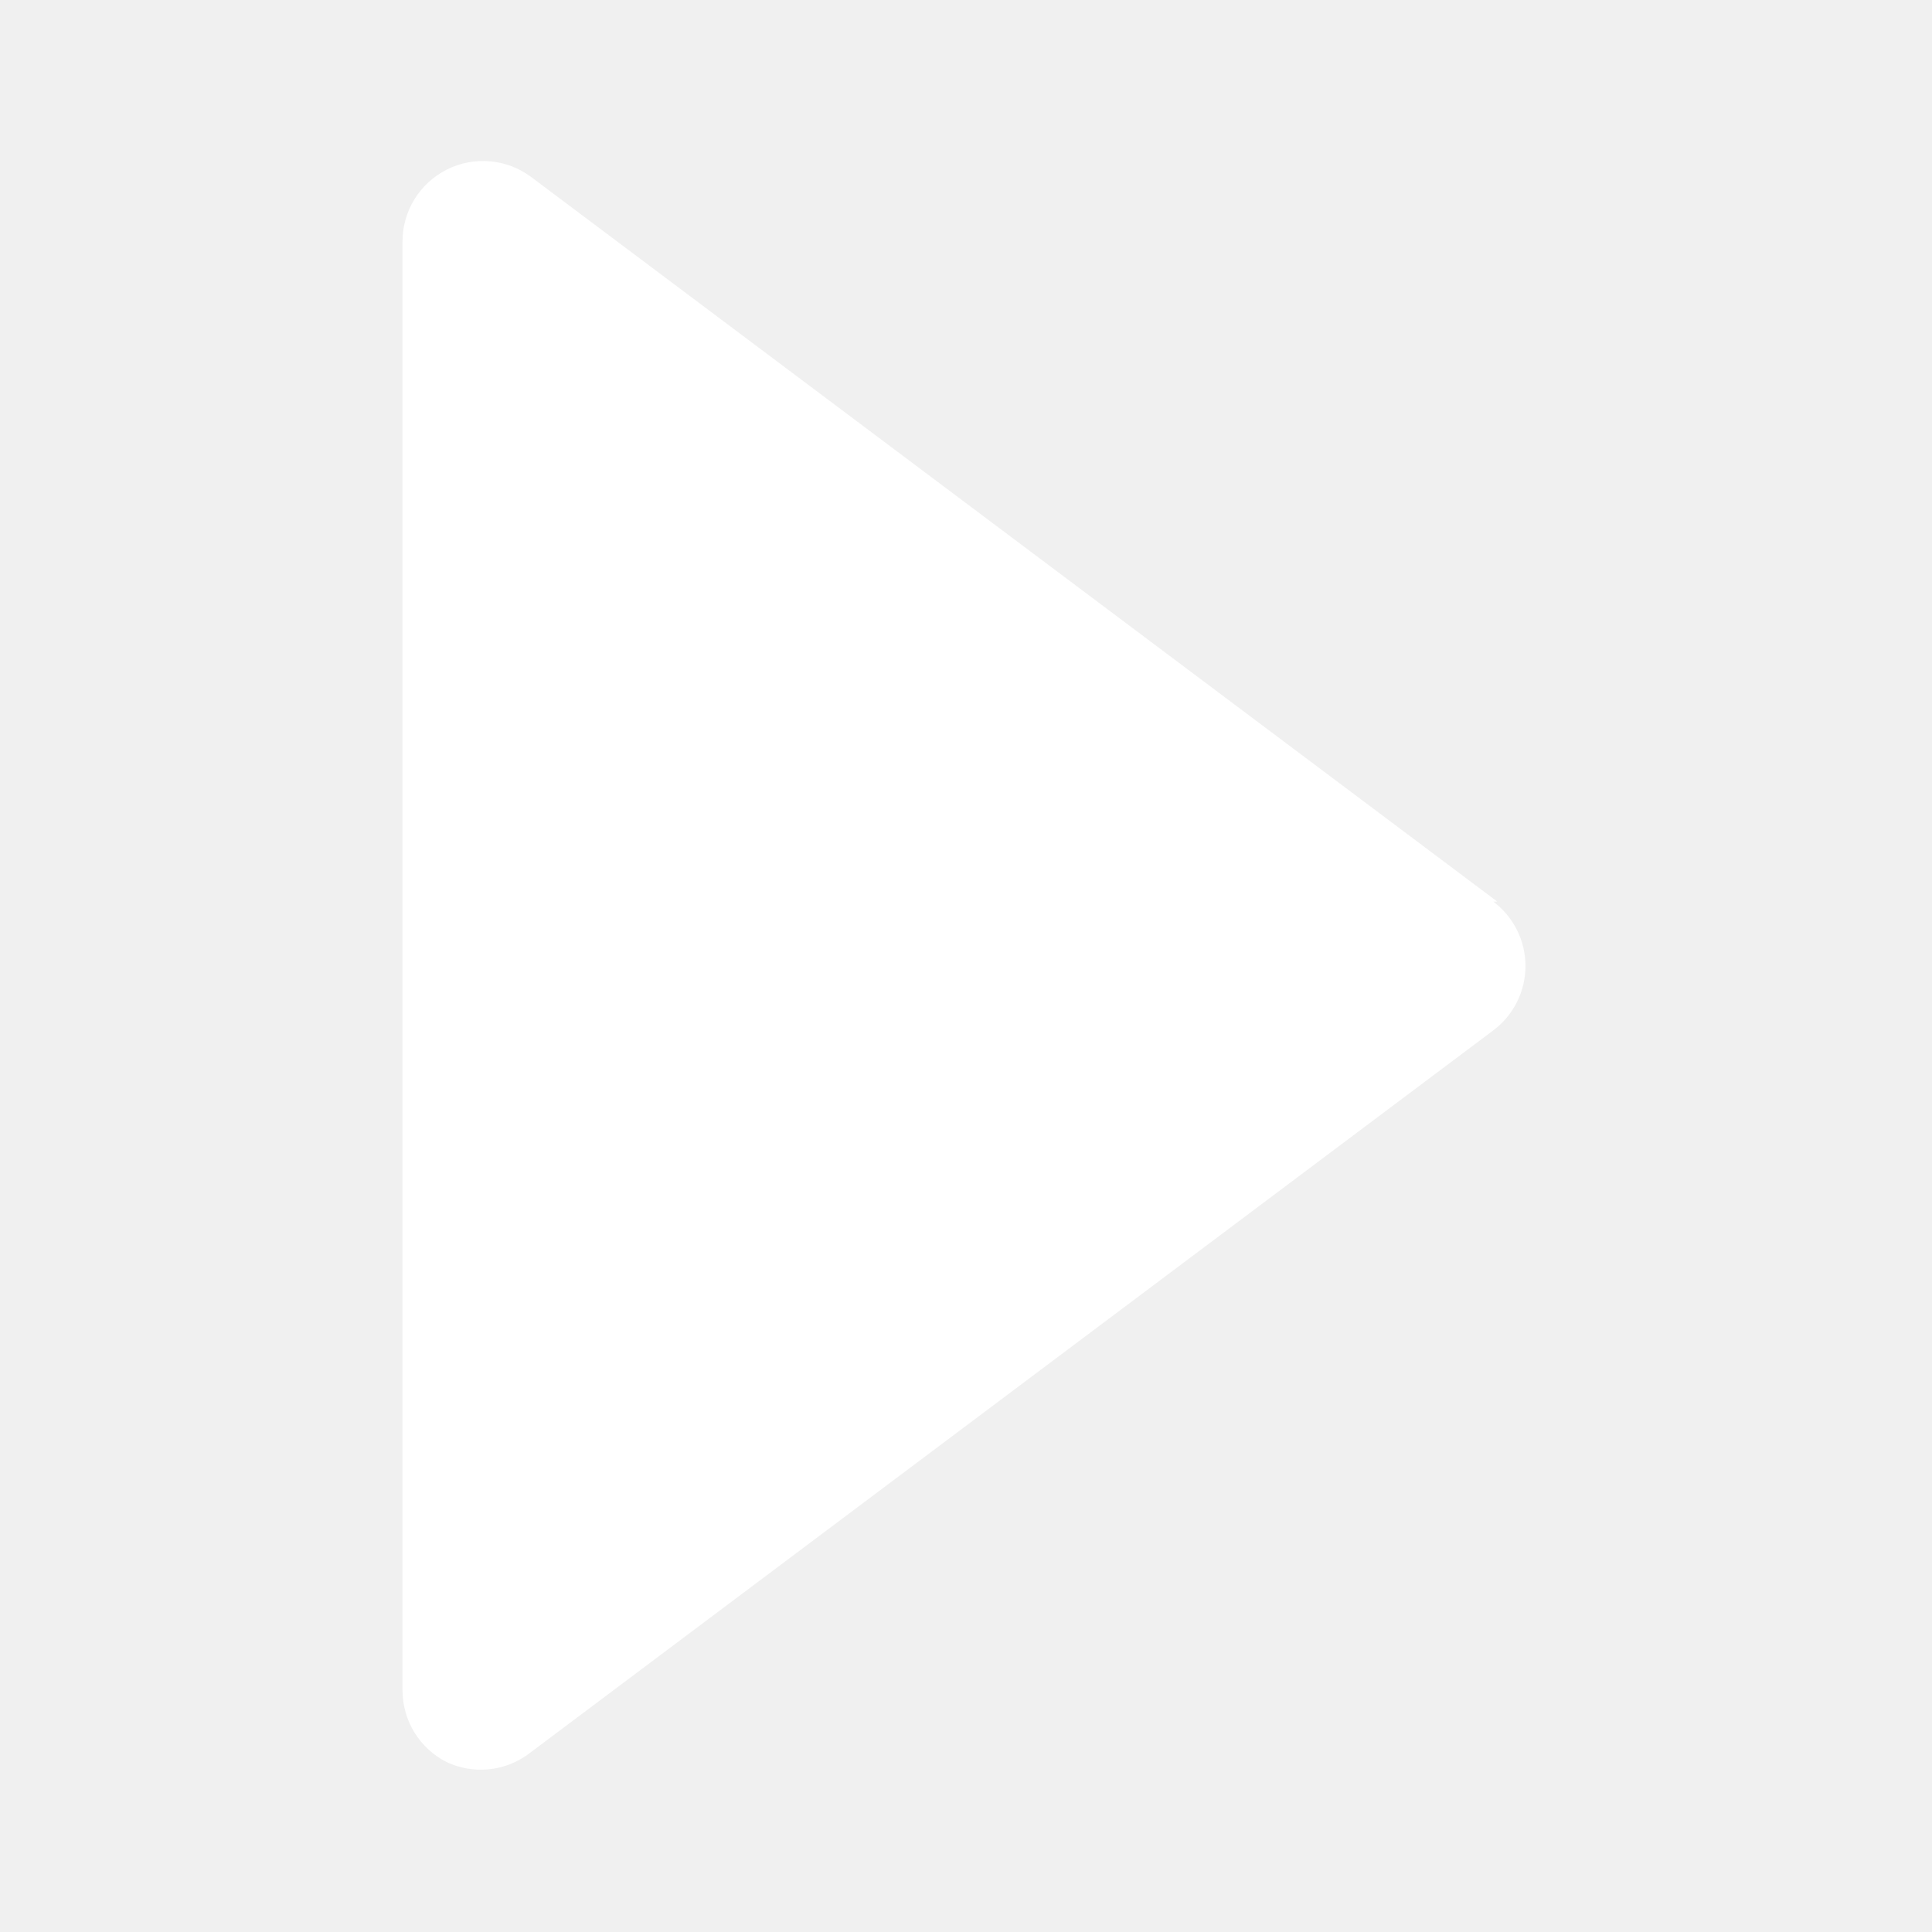
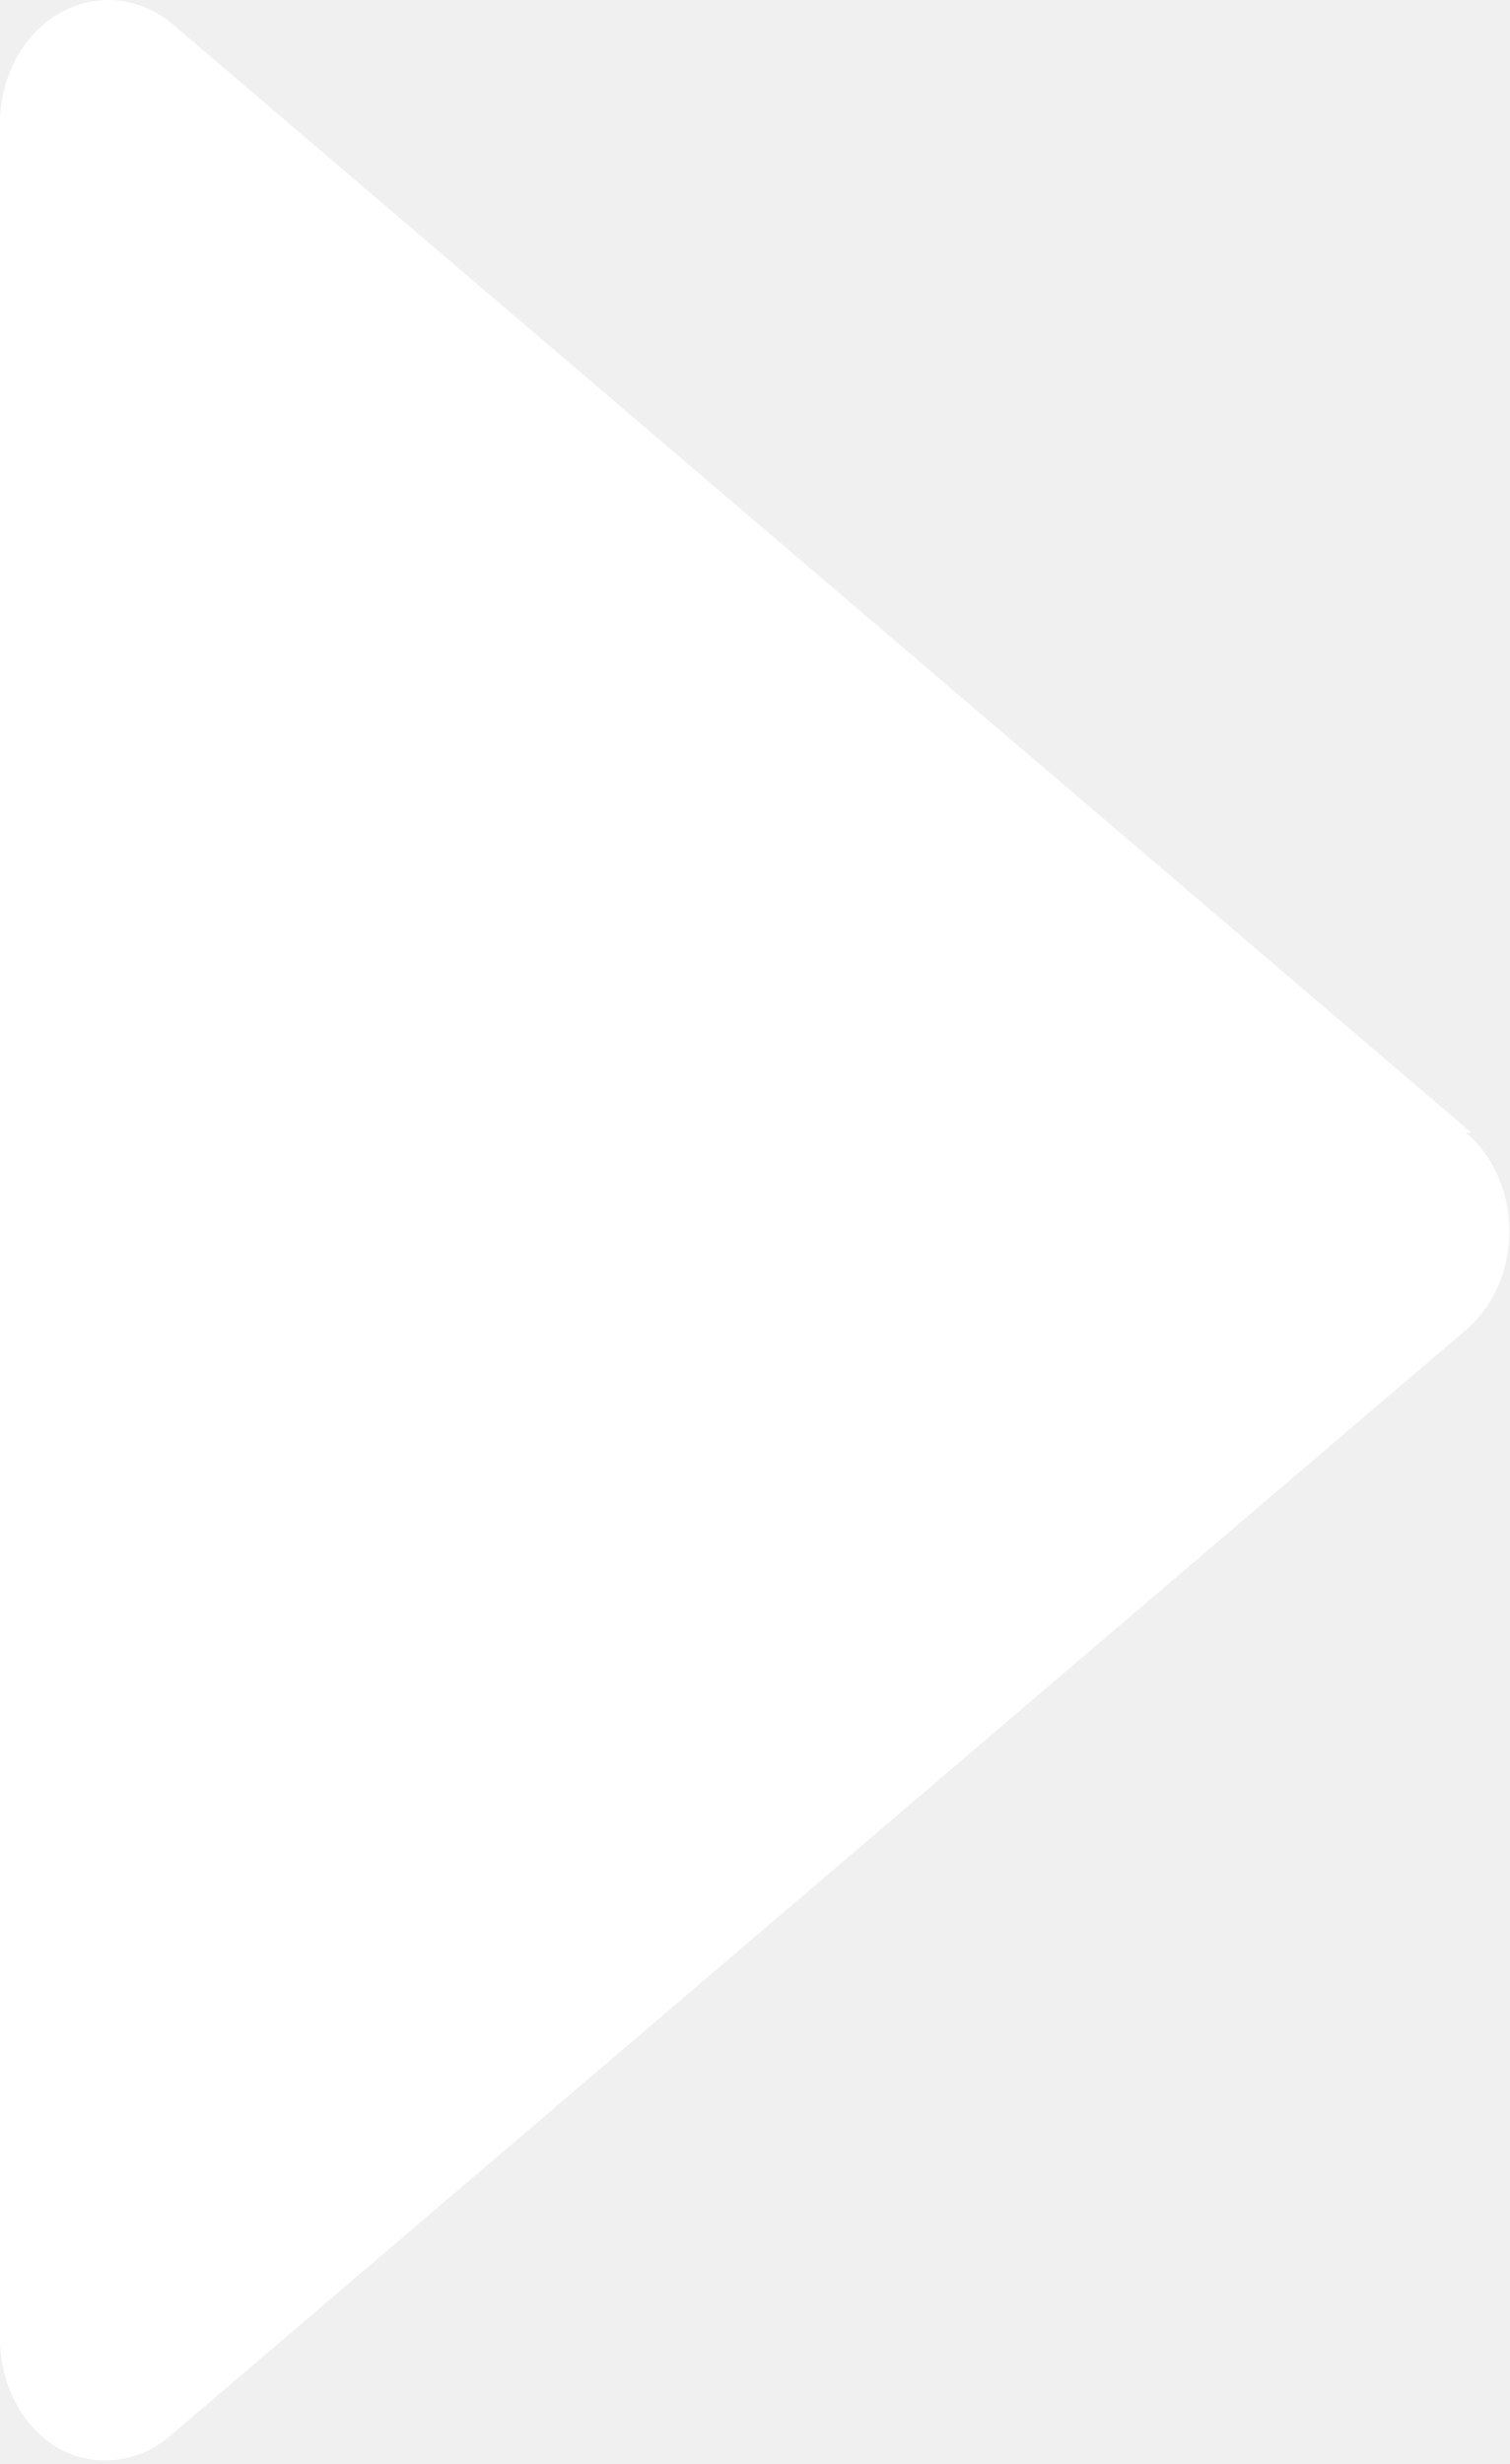
- <svg xmlns="http://www.w3.org/2000/svg" fill="#ffffff" width="800px" height="800px" viewBox="0 0 24 24" id="next" data-name="Flat Color" class="icon flat-color">
-   <path id="primary" d="M18.6,11.2l-12-9A1,1,0,0,0,5,3V21a1,1,0,0,0,.55.89,1,1,0,0,0,1-.09l12-9a1,1,0,0,0,0-1.6Z" style="fill: rgb(255, 255, 255);" />
+ <svg xmlns="http://www.w3.org/2000/svg" width="400" height="653" viewBox="0 0 400 653" fill="none">
+   <path d="M389.964 300.203L45.878 6.526C41.618 2.89 36.553 0.676 31.249 0.132C25.945 -0.412 20.613 0.735 15.851 3.445C11.088 6.155 7.082 10.321 4.282 15.476C1.483 20.631 0 26.571 0 32.631V619.984C0.016 626.009 1.498 631.912 4.282 637.039C7.065 642.165 11.042 646.313 15.771 649.025C20.353 651.456 25.419 652.464 30.455 651.949C35.491 651.433 40.317 649.411 44.444 646.088L388.53 352.412C392.092 349.372 394.982 345.431 396.973 340.9C398.964 336.369 400 331.373 400 326.307C400 321.241 398.964 316.245 396.973 311.714C394.982 307.183 392.092 303.242 388.53 300.203H389.964Z" fill="white" />
</svg>
